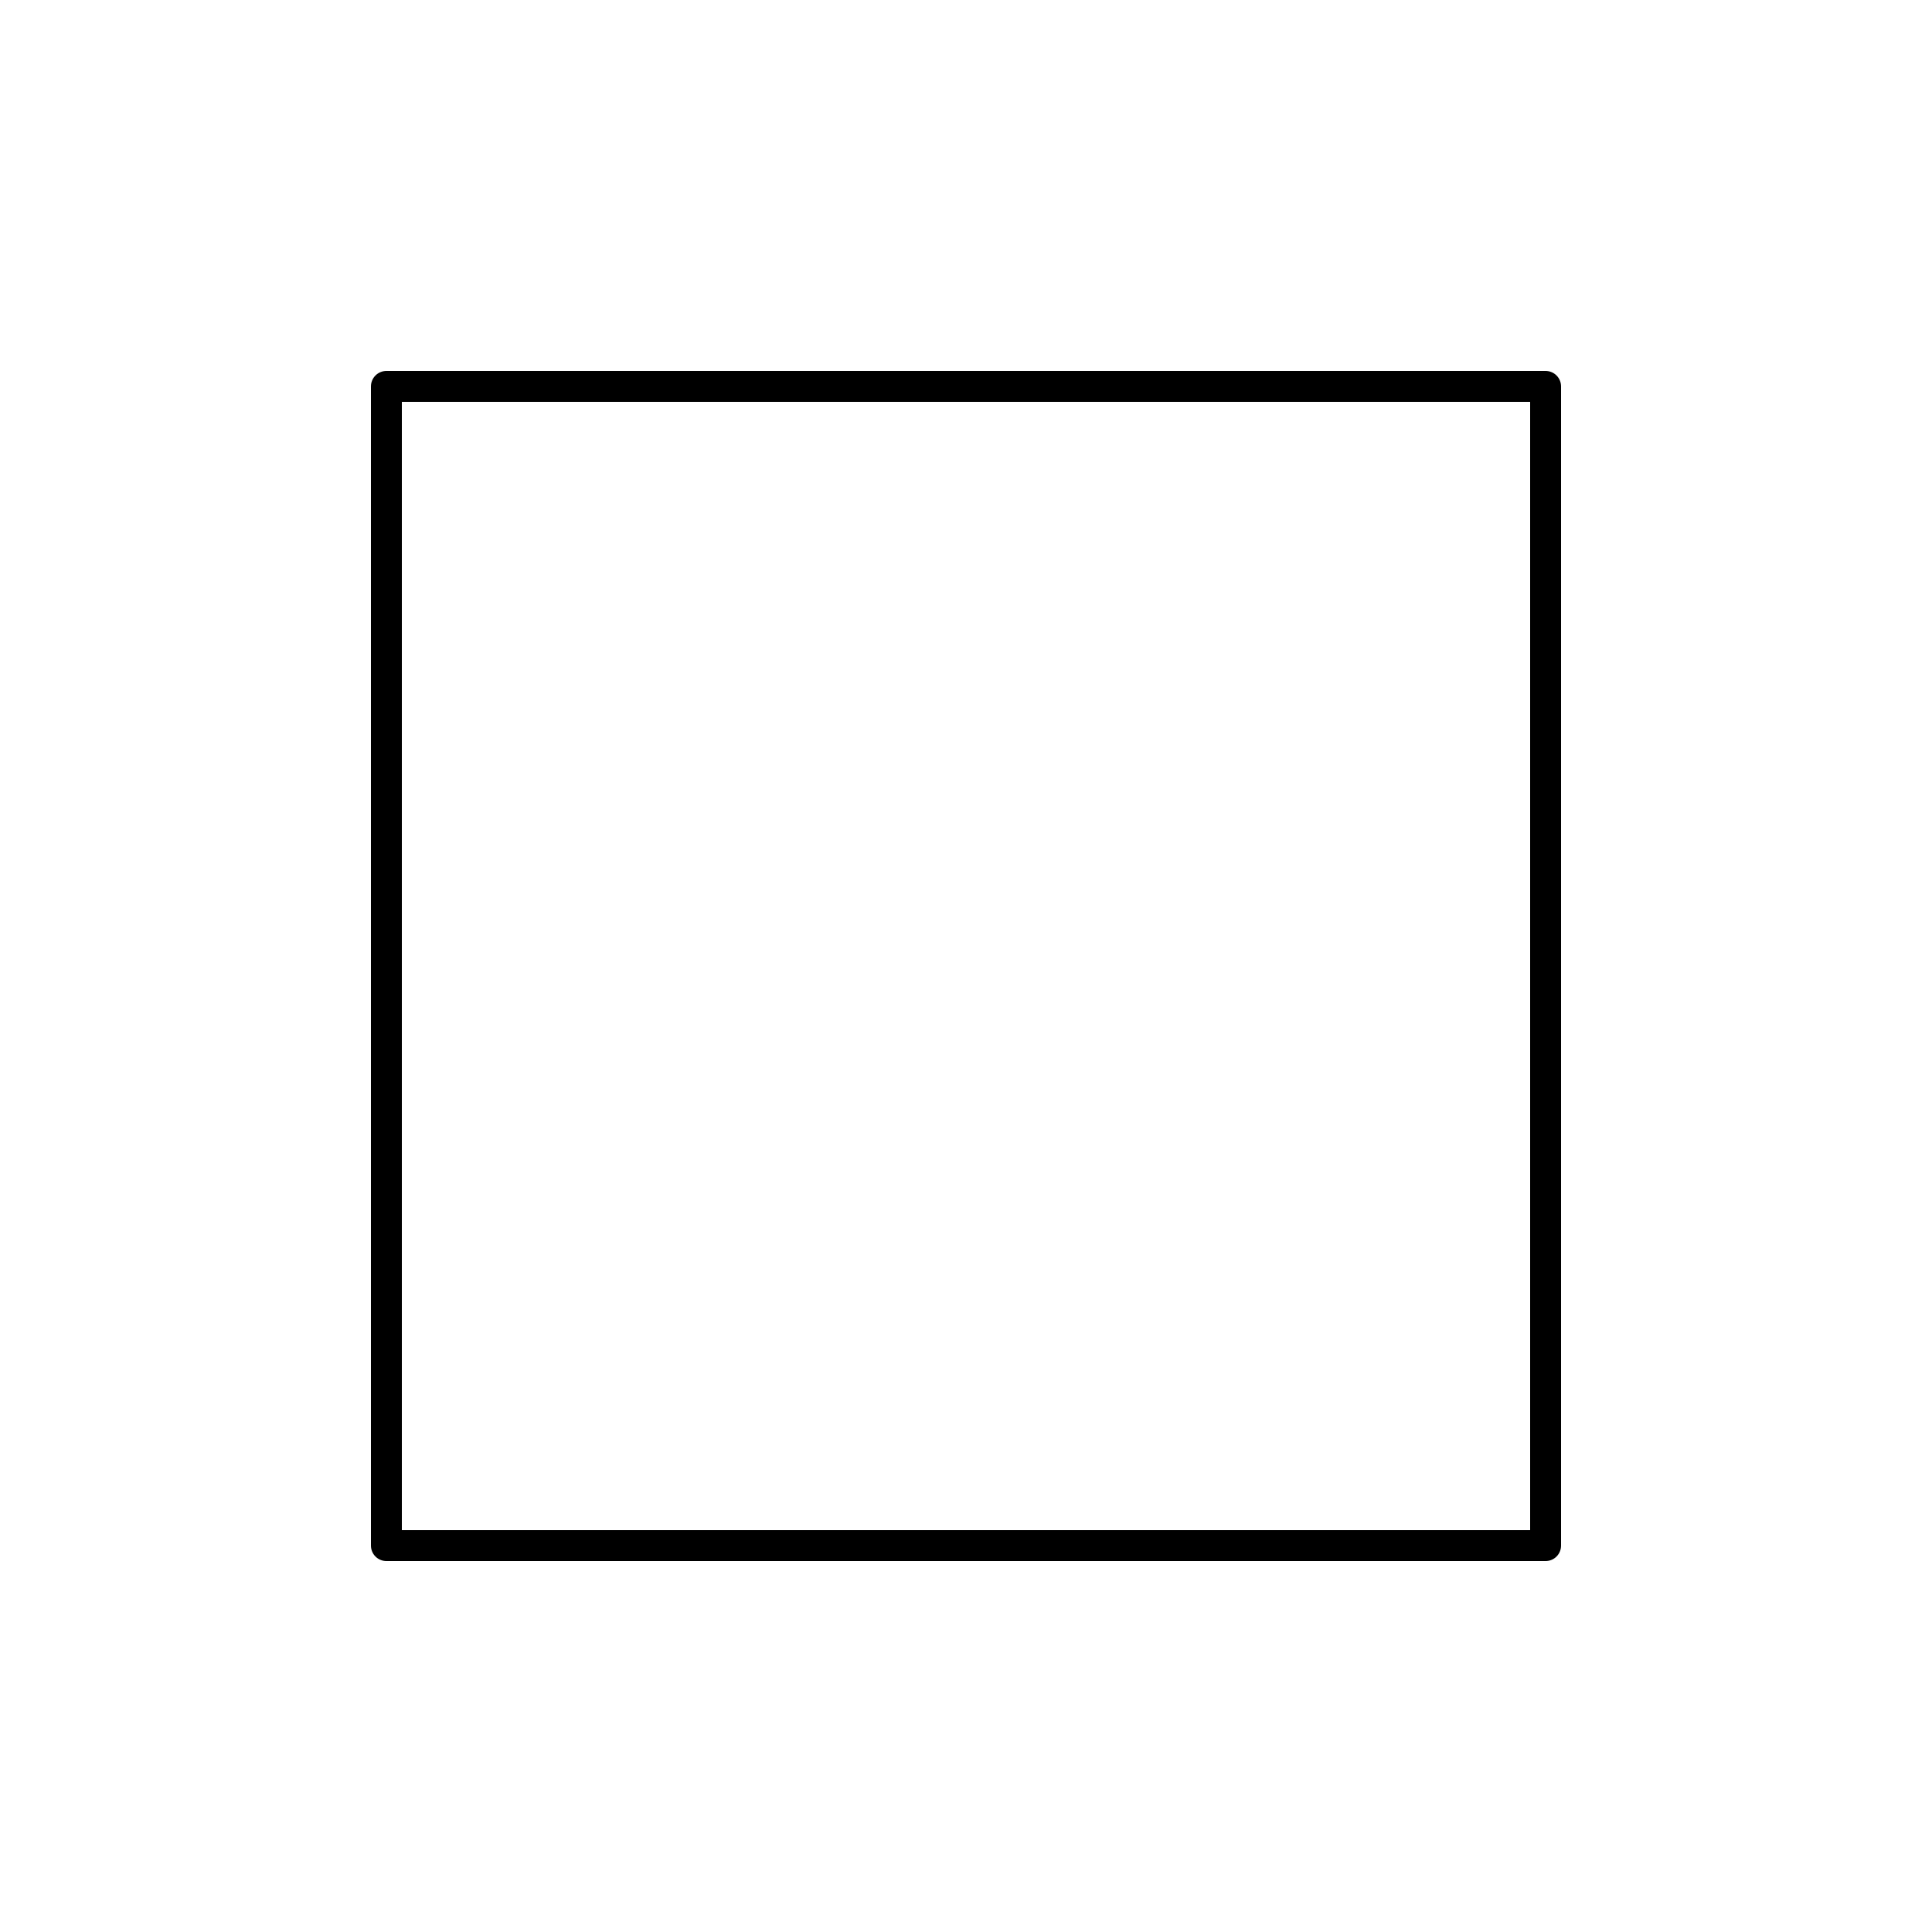
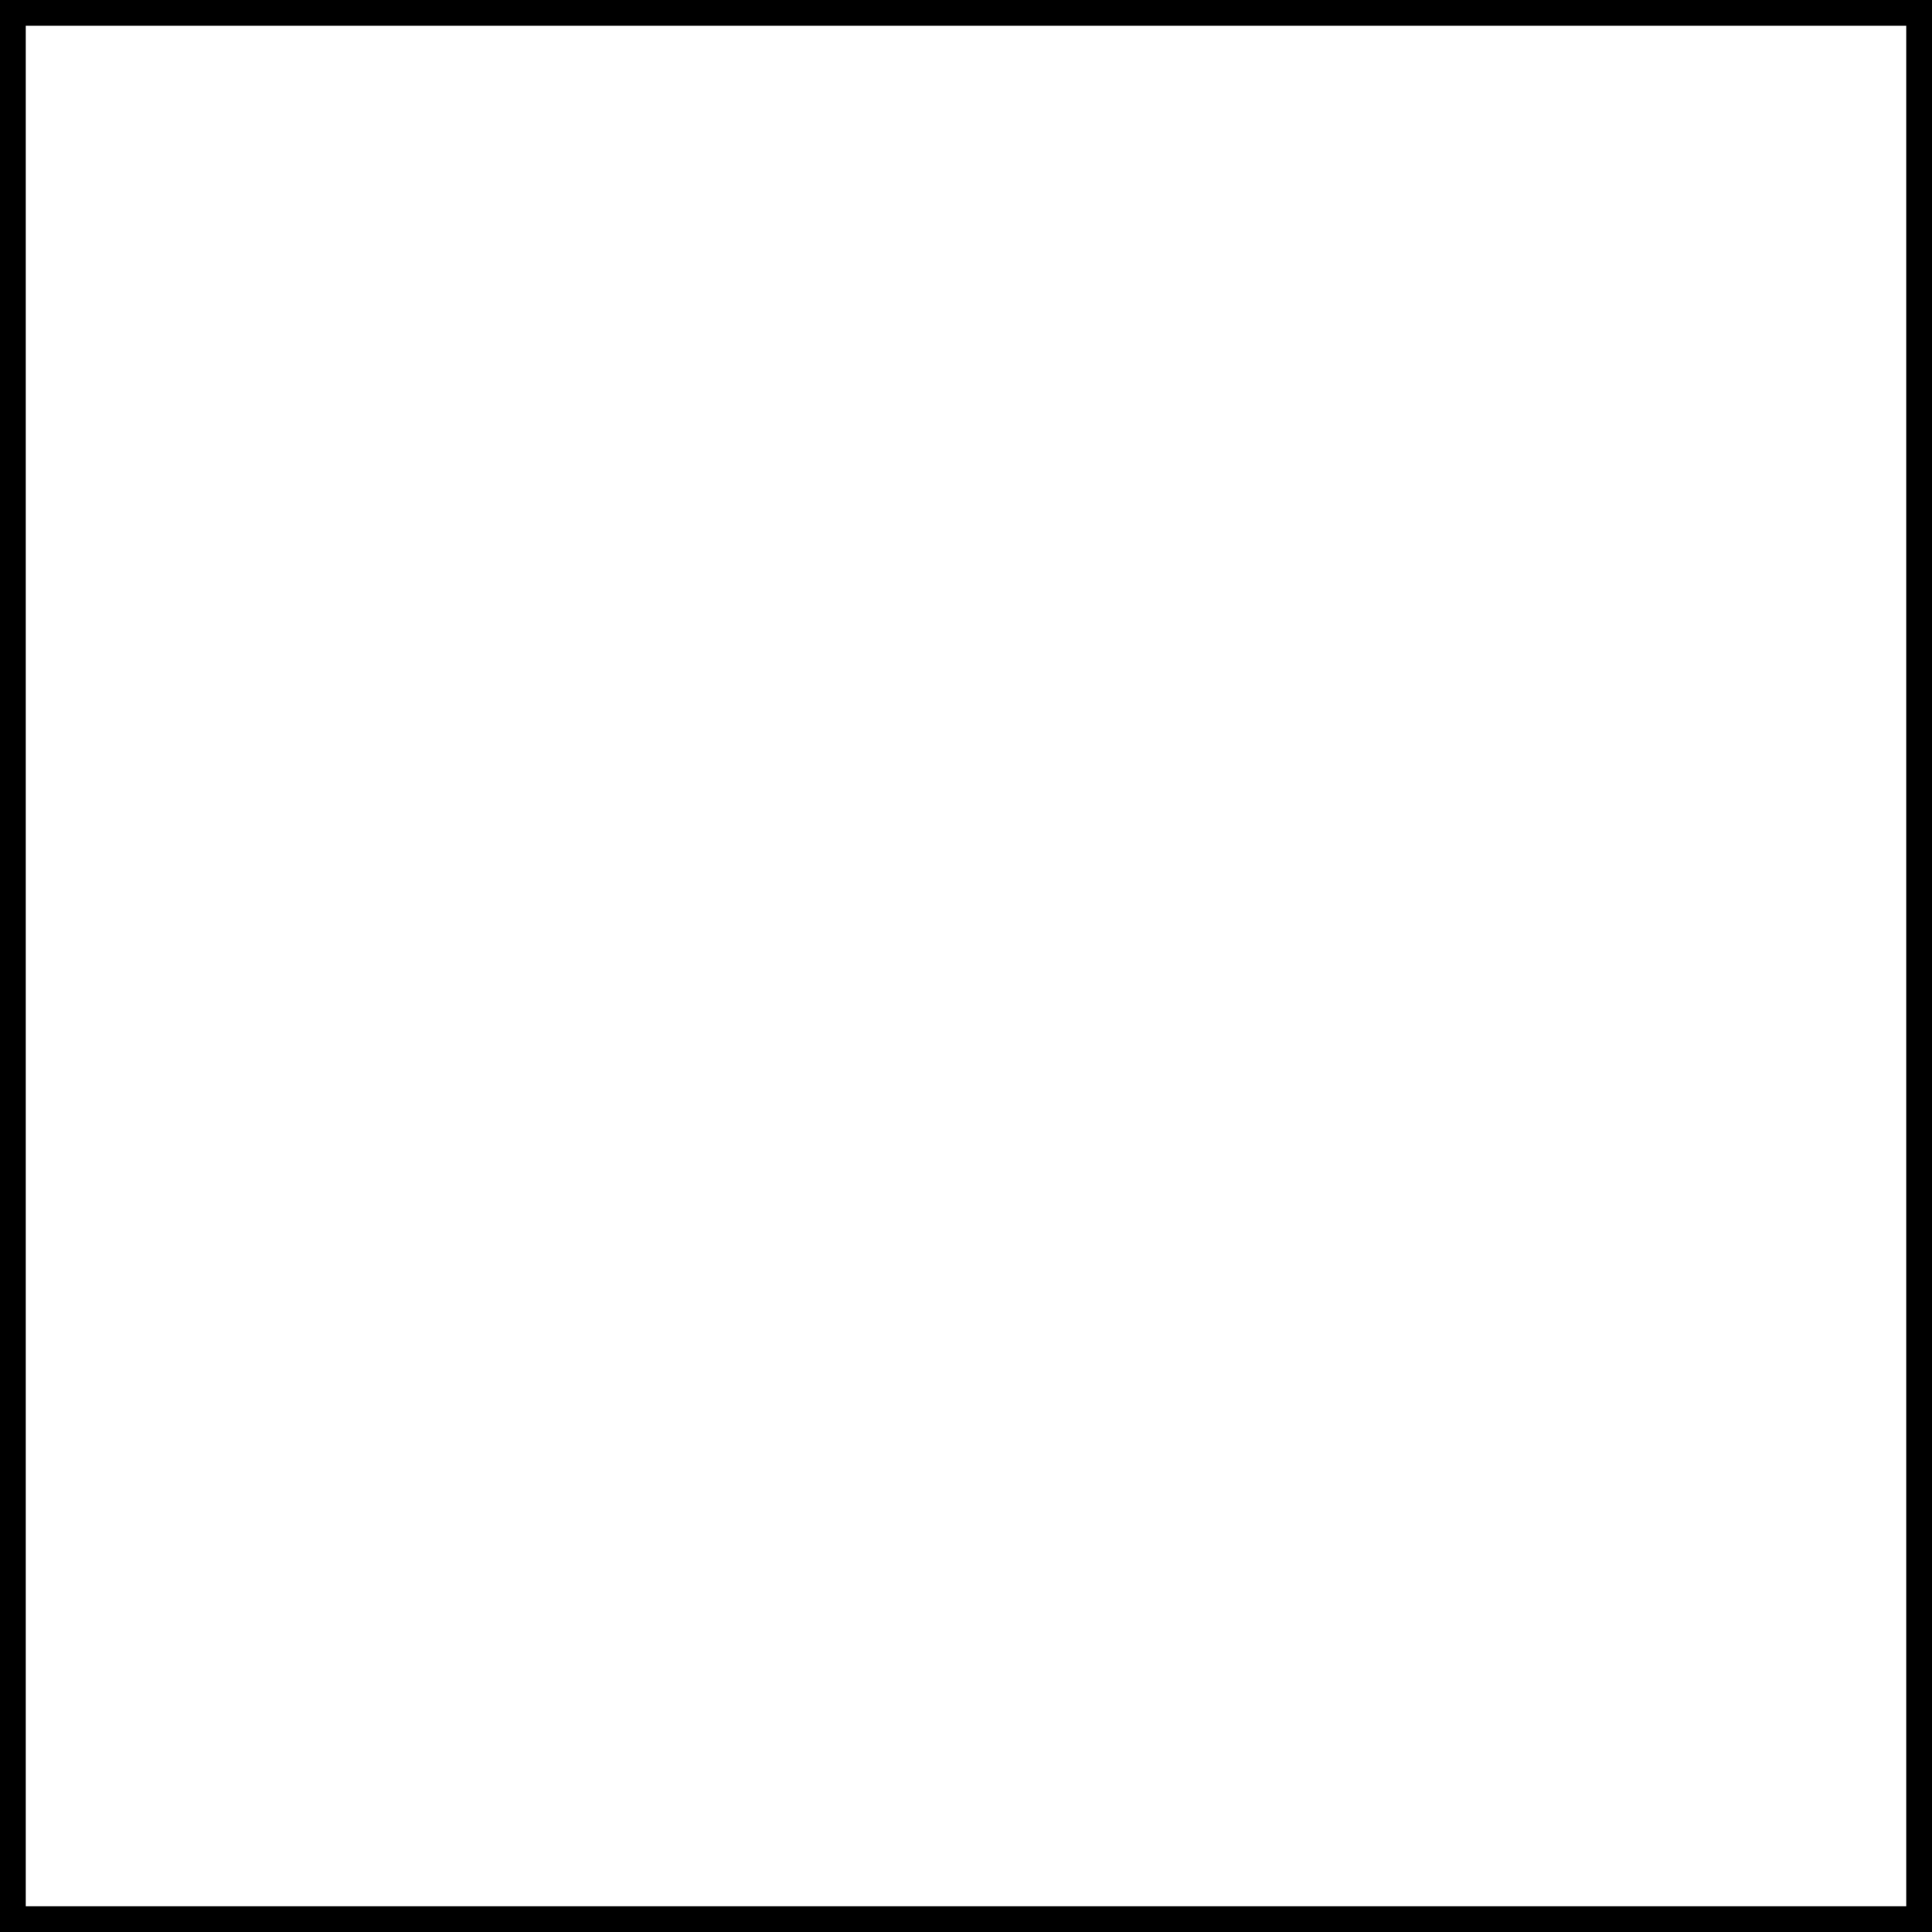
- <svg xmlns="http://www.w3.org/2000/svg" version="1.0" x="0" y="0" width="500" height="500" id="svg2">
+ <svg xmlns="http://www.w3.org/2000/svg" version="1.0" x="0" y="0" width="300" height="300" id="svg2">
  <defs id="defs4" />
  <g id="layer1">
-     <rect width="300" height="300" x="100" y="100" style="opacity:1;fill:none;fill-opacity:1;fill-rule:evenodd;stroke:#000000;stroke-width:8;stroke-linecap:round;stroke-linejoin:round;stroke-miterlimit:4;stroke-dasharray:none;stroke-dashoffset:0;stroke-opacity:1" id="rect5719" />
+     <rect width="300" height="300" x="0" y="0" style="opacity:1;fill:none;fill-opacity:1;fill-rule:evenodd;stroke:#000000;stroke-width:8;stroke-linecap:round;stroke-linejoin:round;stroke-miterlimit:4;stroke-dasharray:none;stroke-dashoffset:0;stroke-opacity:1" id="rect5719" />
  </g>
</svg>
